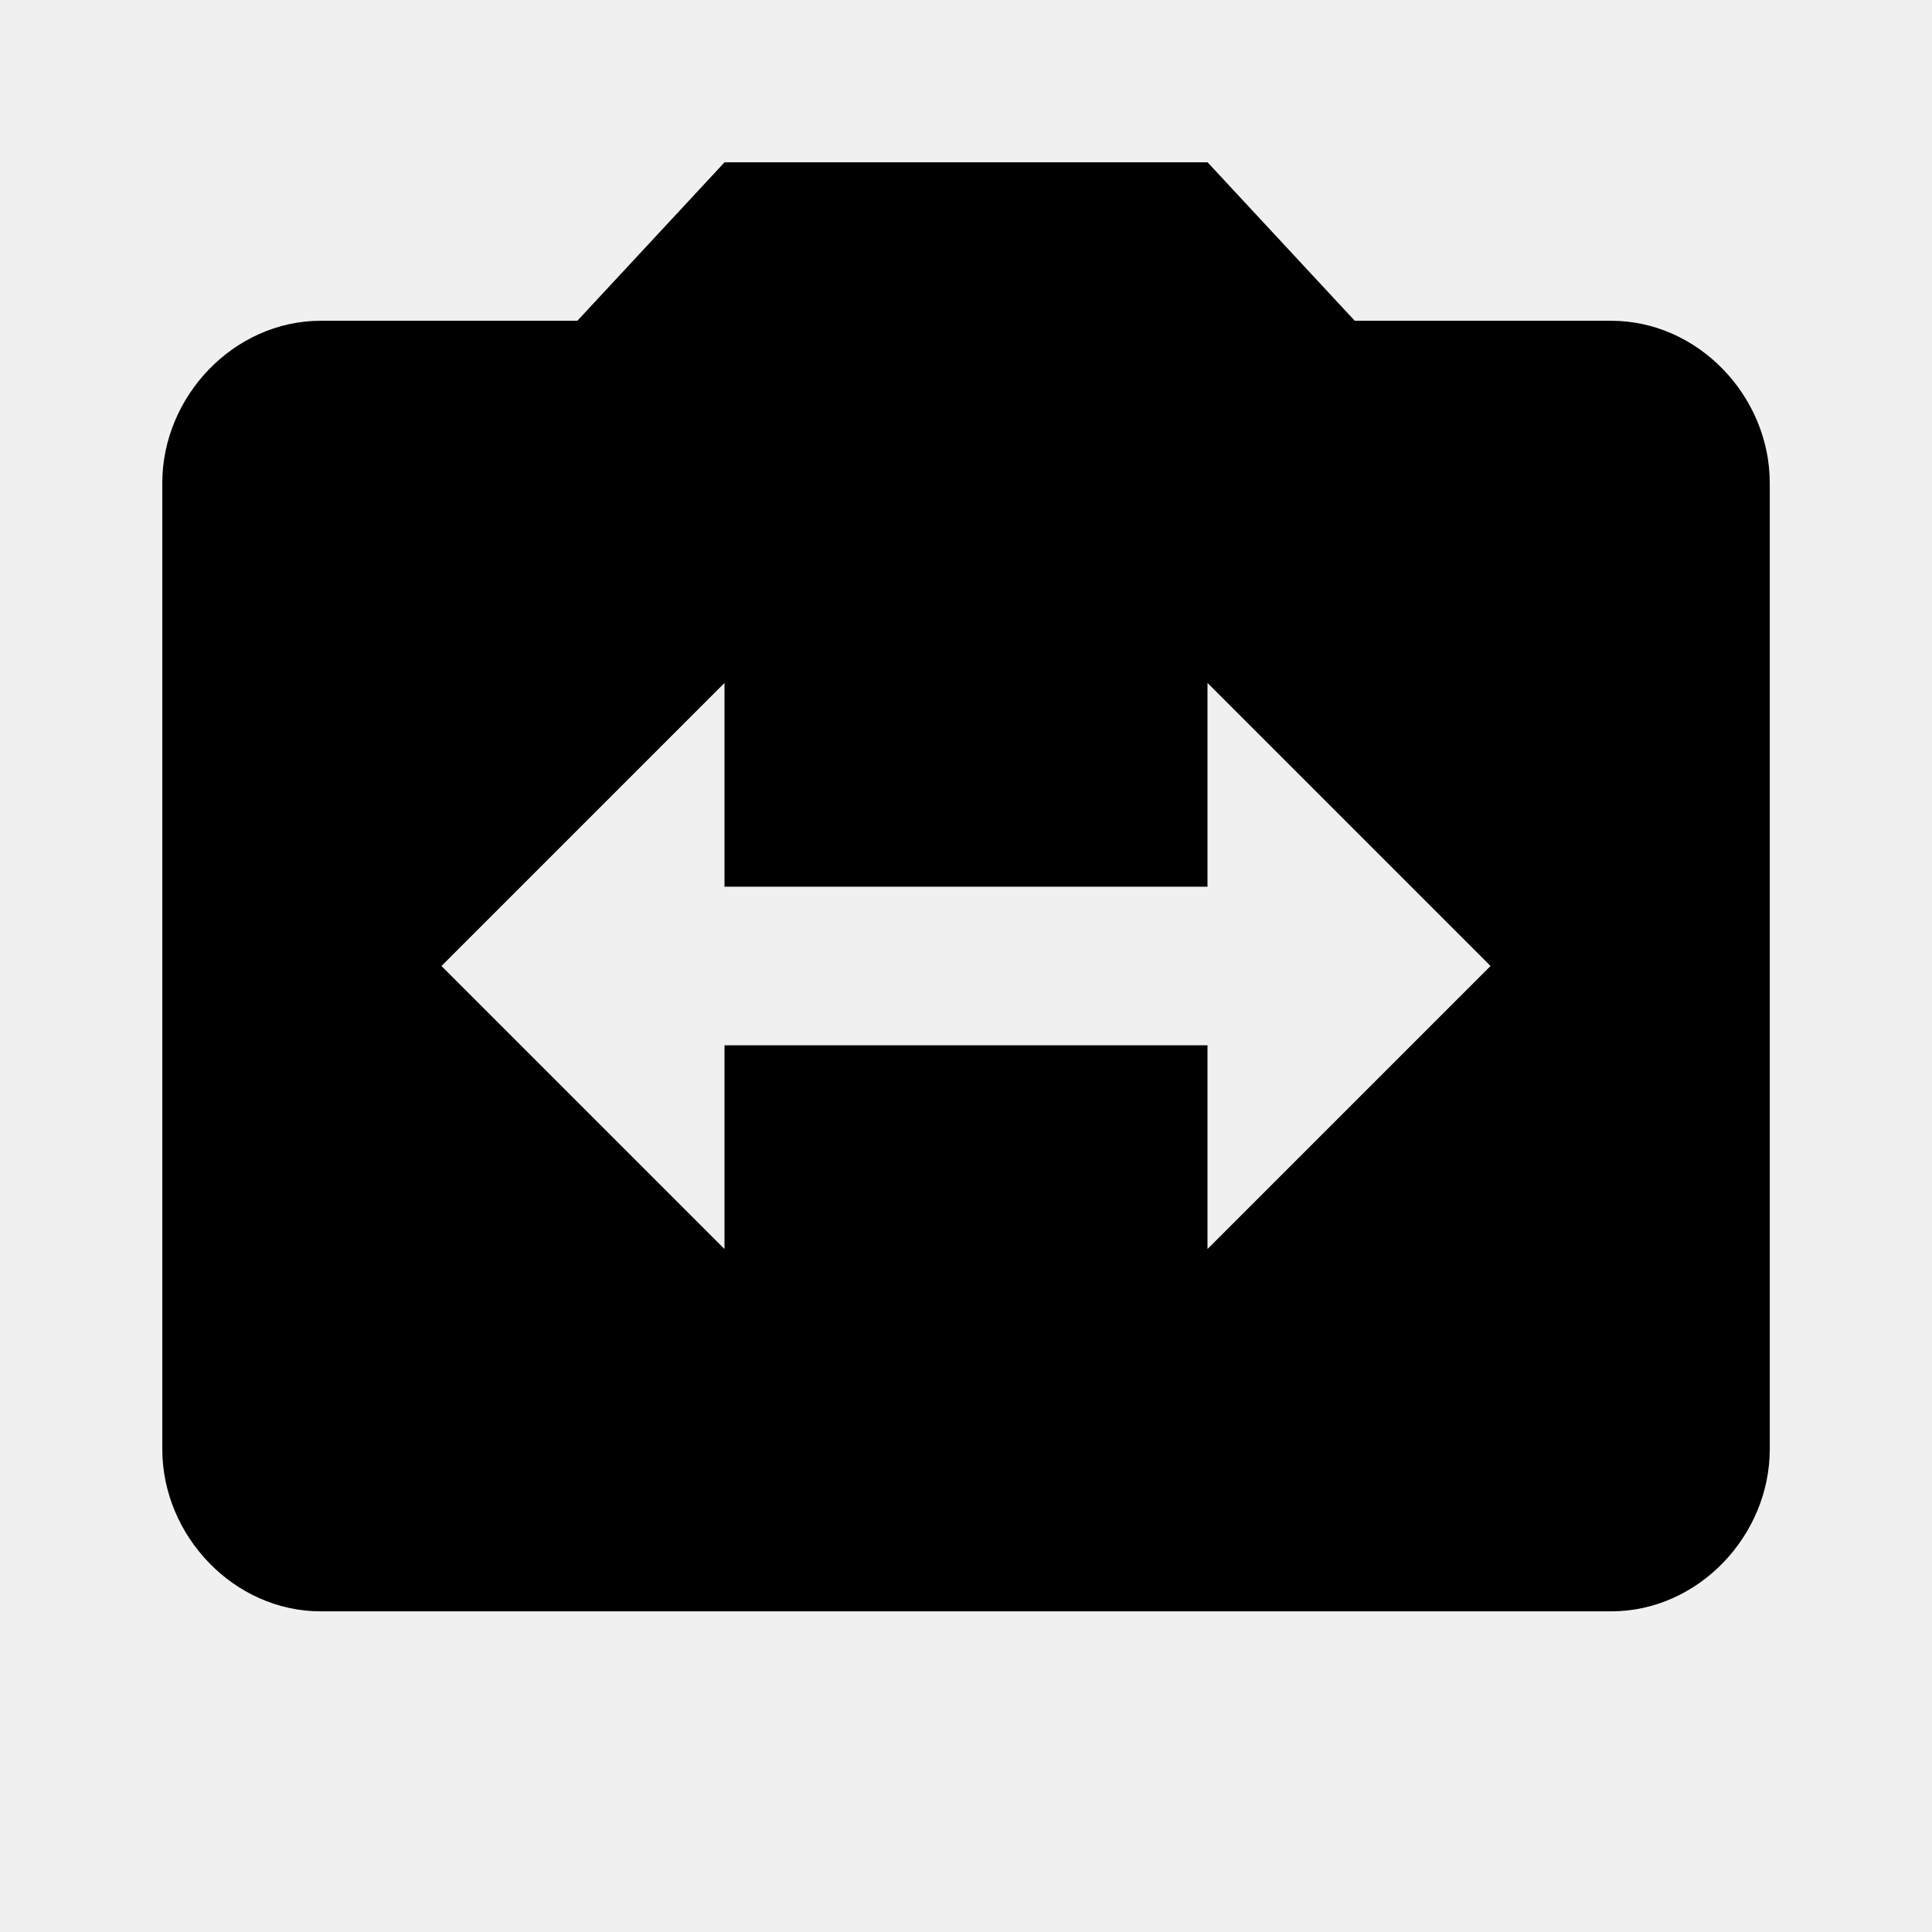
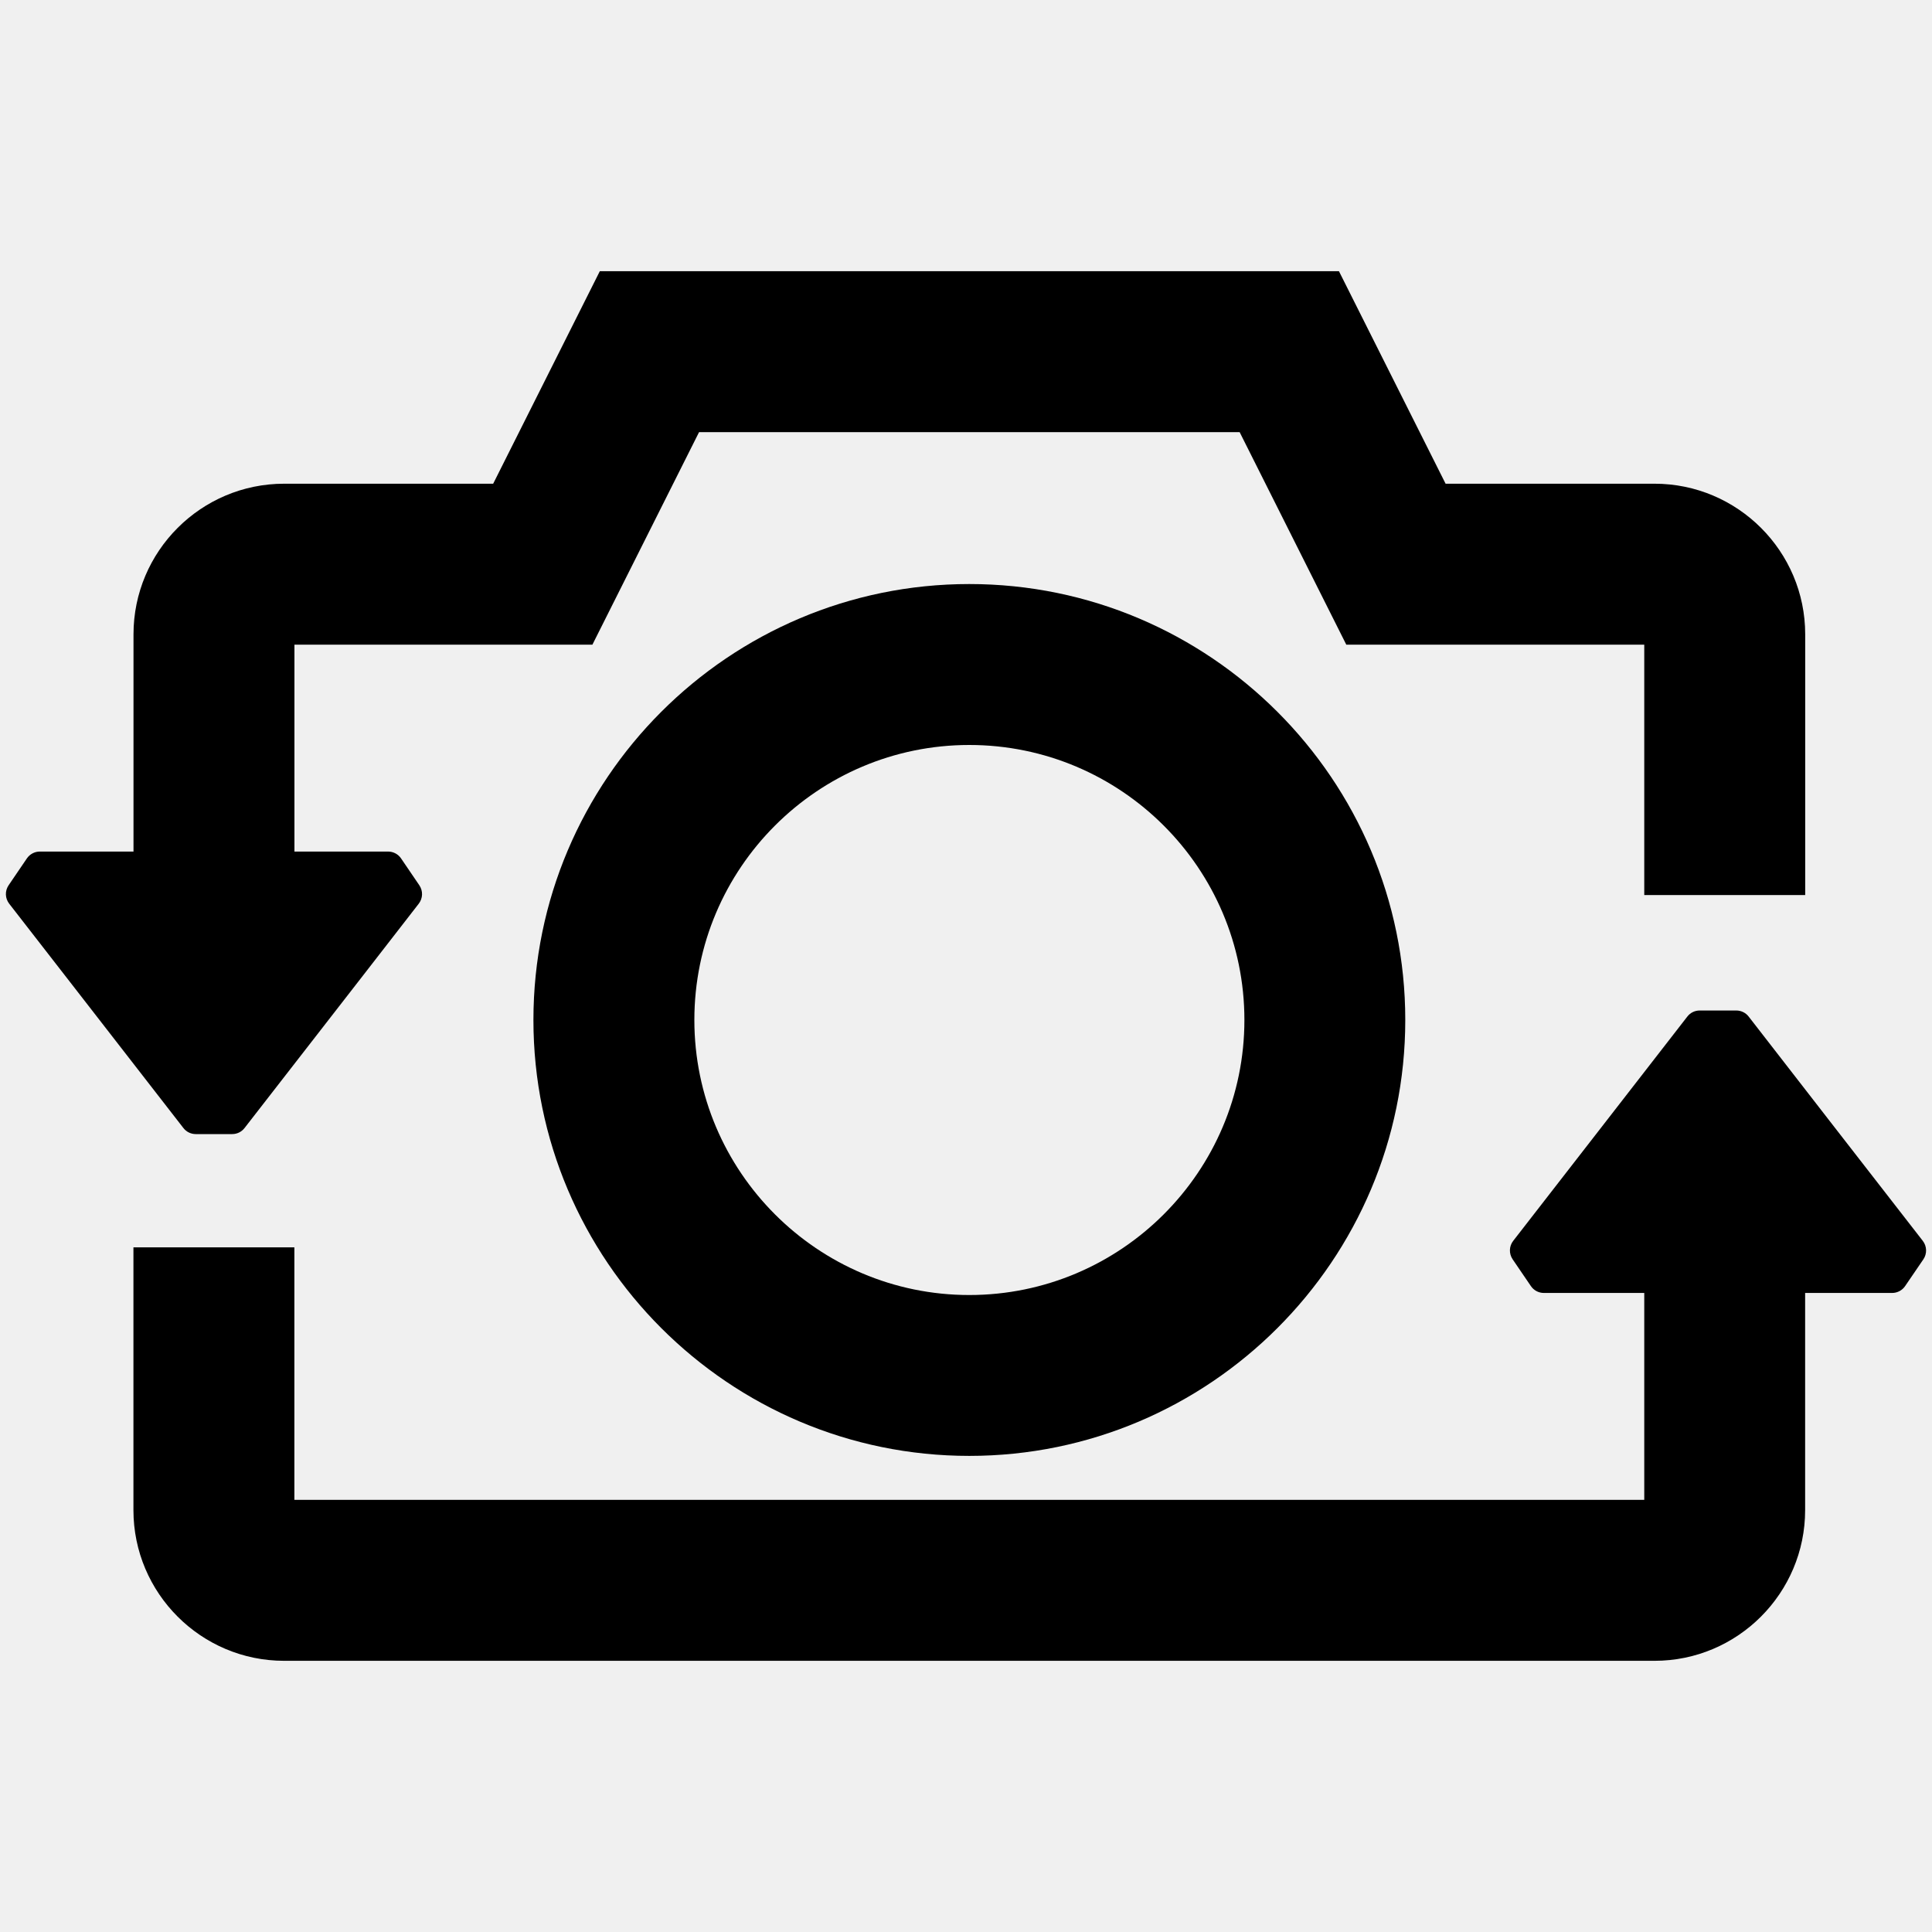
- <svg xmlns="http://www.w3.org/2000/svg" version="1.1" width="32" height="32" viewBox="0 0 32 32">
-   <path d="M20 20.688l4.688-4.688-4.688-4.688v3.375h-8v-3.375l-4.688 4.688 4.688 4.688v-3.375h8v3.375zM26.688 5.313c1.438 0 2.625 1.25 2.625 2.688v16c0 1.438-1.188 2.688-2.625 2.688h-21.375c-1.438 0-2.625-1.25-2.625-2.688v-16c0-1.438 1.188-2.688 2.625-2.688h4.25l2.438-2.625h8l2.438 2.625h4.25z" />
+ <svg xmlns="http://www.w3.org/2000/svg" width="30" height="30" viewBox="0 0 30 30">
+   <g clip-path="url(#clip0)">
+     <path d="M25.532 10.01H20.905L19.249 6.71H10.855L9.199 10.01H4.572V13.223H6.027C6.107 13.223 6.183 13.263 6.228 13.33L6.511 13.746C6.571 13.834 6.567 13.949 6.502 14.033L5.584 15.216L3.798 17.515C3.752 17.575 3.682 17.61 3.606 17.61H3.039C2.964 17.61 2.893 17.575 2.847 17.515L1.062 15.216L0.143 14.033C0.078 13.949 0.074 13.834 0.134 13.746L0.417 13.33C0.463 13.263 0.538 13.223 0.618 13.223H2.073V9.85C2.073 8.56 3.122 7.511 4.413 7.511H7.658L9.314 4.211H20.791L22.447 7.511H25.691C26.981 7.511 28.031 8.56 28.031 9.85V13.898H25.532V10.01Z" />
+     <path d="M4.572 23.29H25.532V20.077H23.973C23.892 20.077 23.817 20.037 23.772 19.971L23.488 19.554C23.429 19.467 23.432 19.351 23.497 19.268L24.959 17.385L26.201 15.785C26.247 15.725 26.318 15.691 26.393 15.691H26.96C27.035 15.691 27.107 15.725 27.153 15.785L28.395 17.386L29.857 19.268C29.922 19.352 29.925 19.468 29.866 19.555L29.582 19.971C29.537 20.037 29.461 20.077 29.381 20.077H28.03V23.449C28.03 24.739 26.981 25.789 25.691 25.789H4.412C3.122 25.789 2.072 24.739 2.072 23.449V19.369H4.571V23.29H4.572Z" />
+     <path d="M15.051 9.069C18.784 9.069 21.821 12.105 21.821 15.838C21.821 19.57 18.784 22.607 15.051 22.607C11.319 22.607 8.283 19.57 8.283 15.838C8.283 12.105 11.319 9.069 15.051 9.069ZM15.051 20.109C17.406 20.109 19.323 18.193 19.323 15.838C19.323 13.483 17.407 11.568 15.051 11.568C12.697 11.568 10.782 13.483 10.782 15.838C10.782 18.193 12.697 20.109 15.051 20.109Z" />
+   </g>
+   <defs>
+     <clipPath id="clip0">
+       <rect width="32" height="32" fill="white" transform="matrix(-1 0 0 1 31 -1)" />
+     </clipPath>
+   </defs>
</svg>
